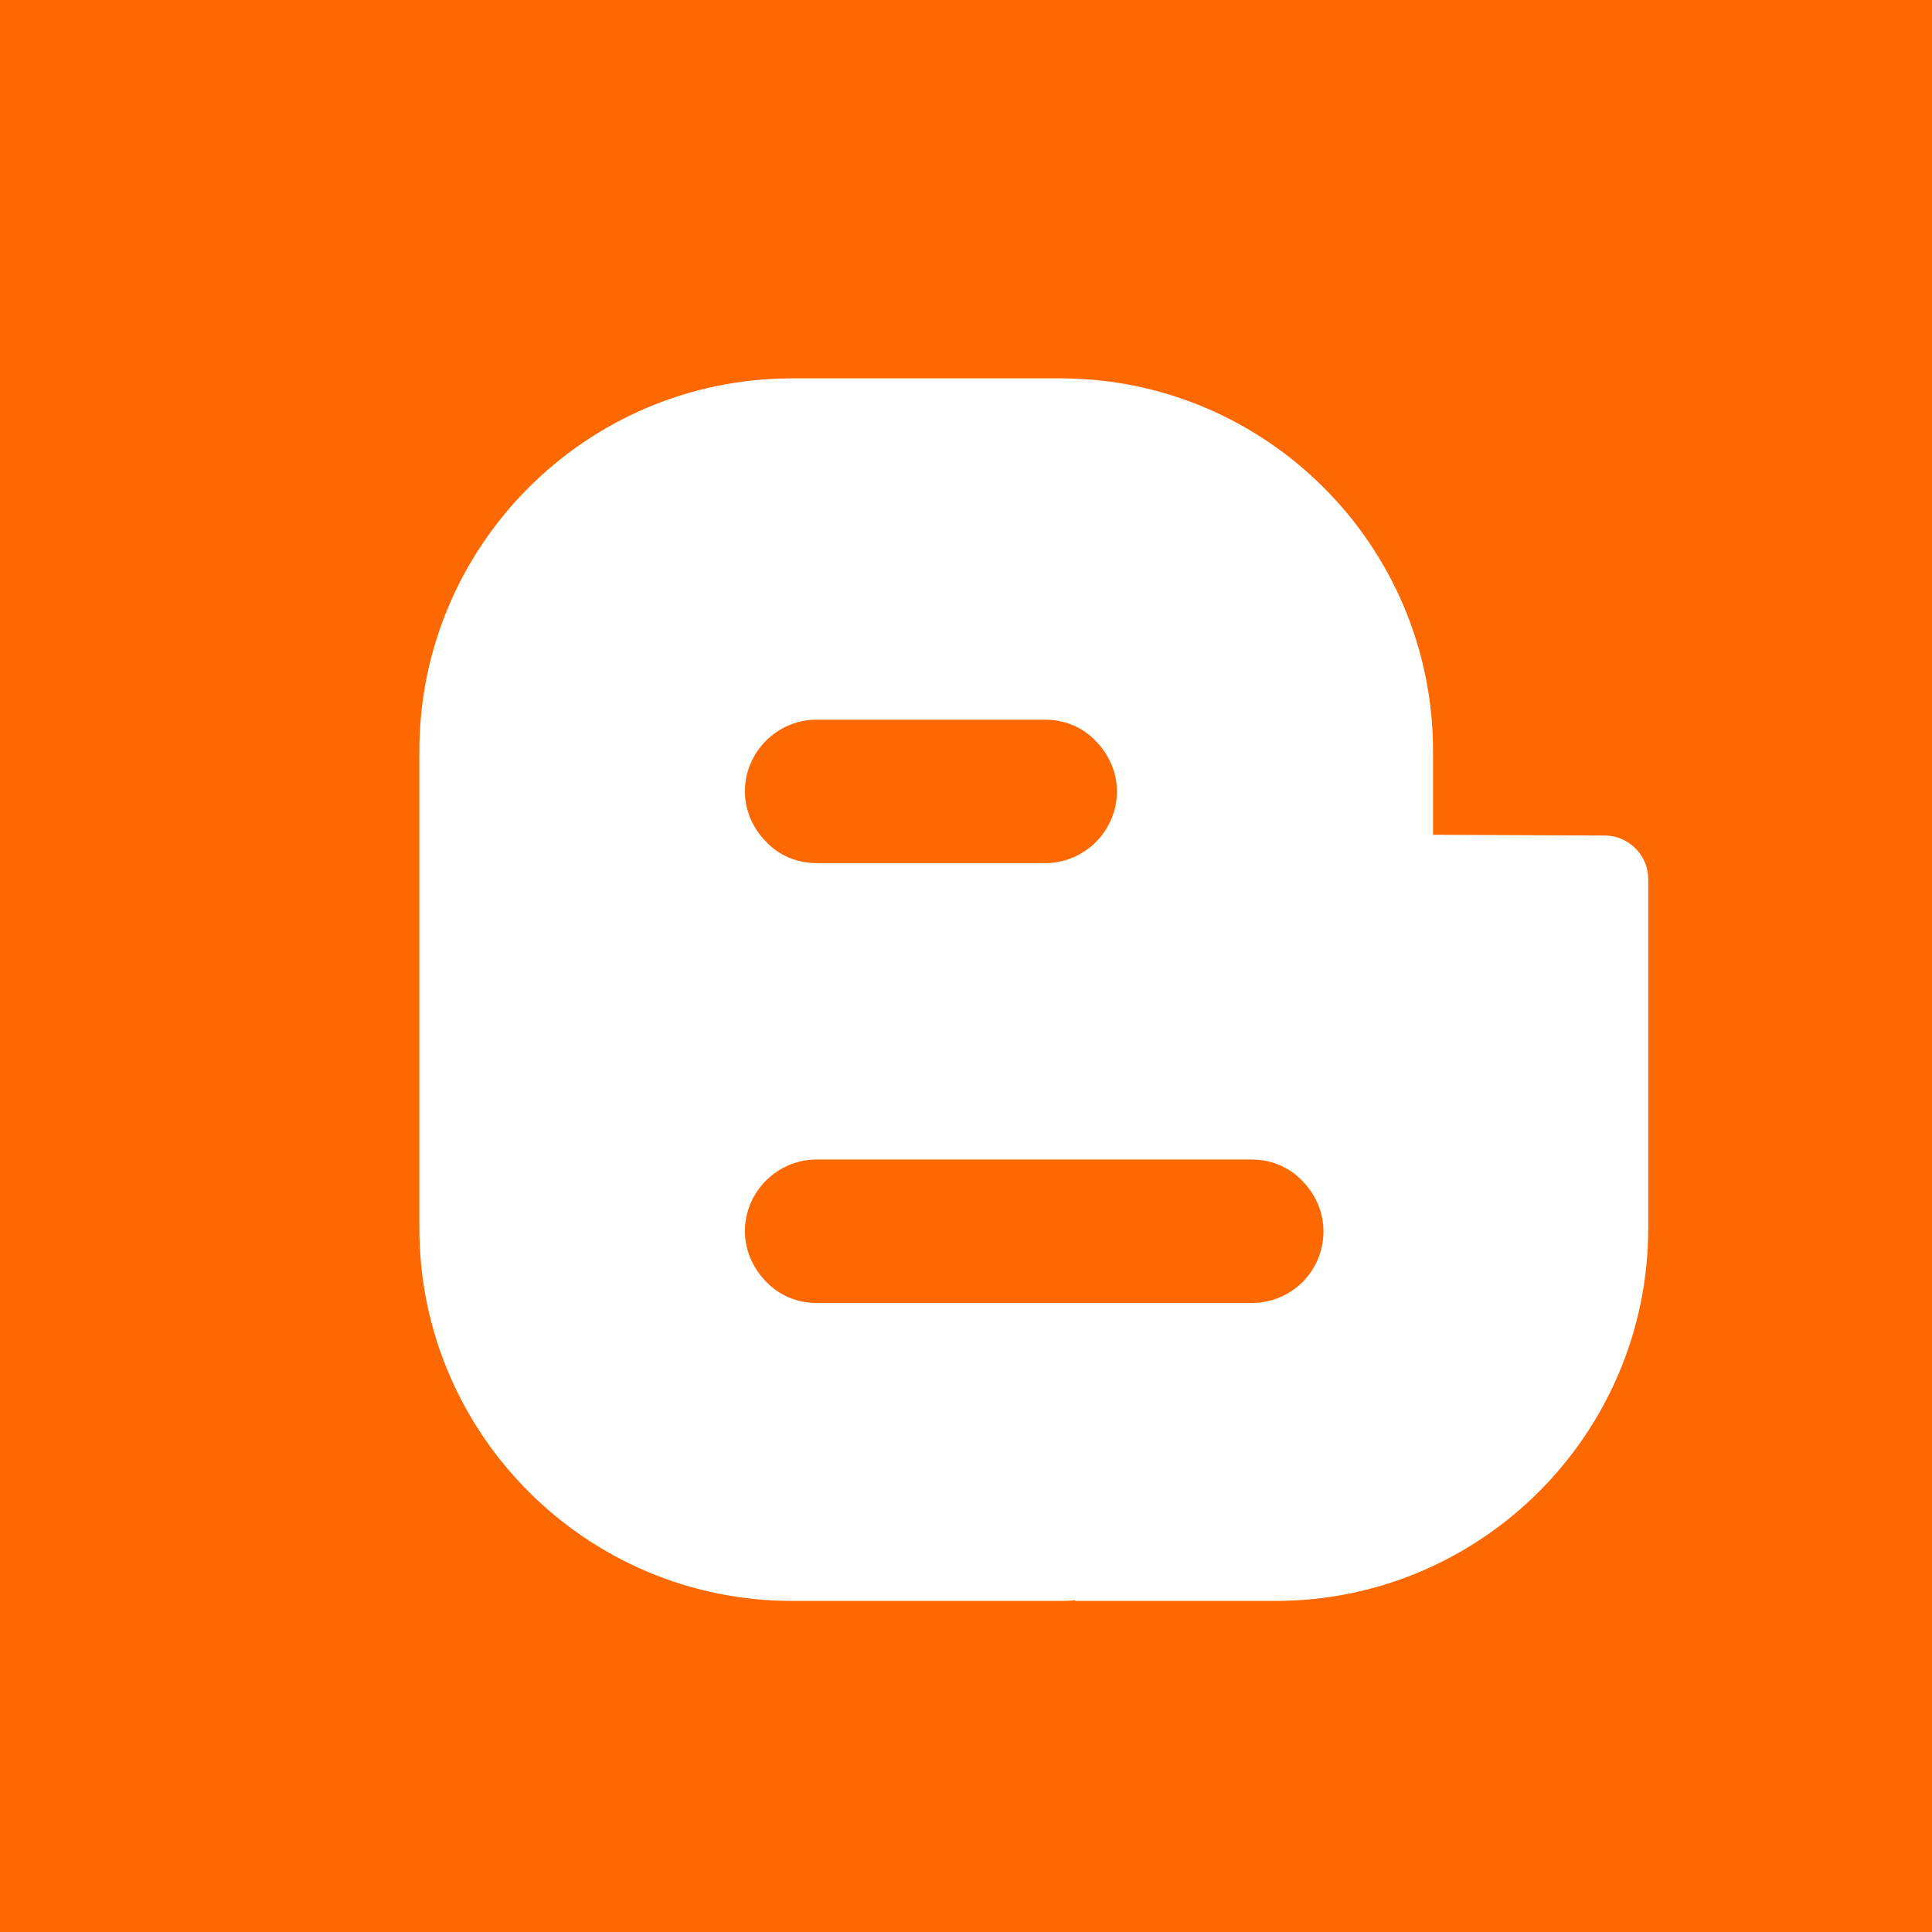
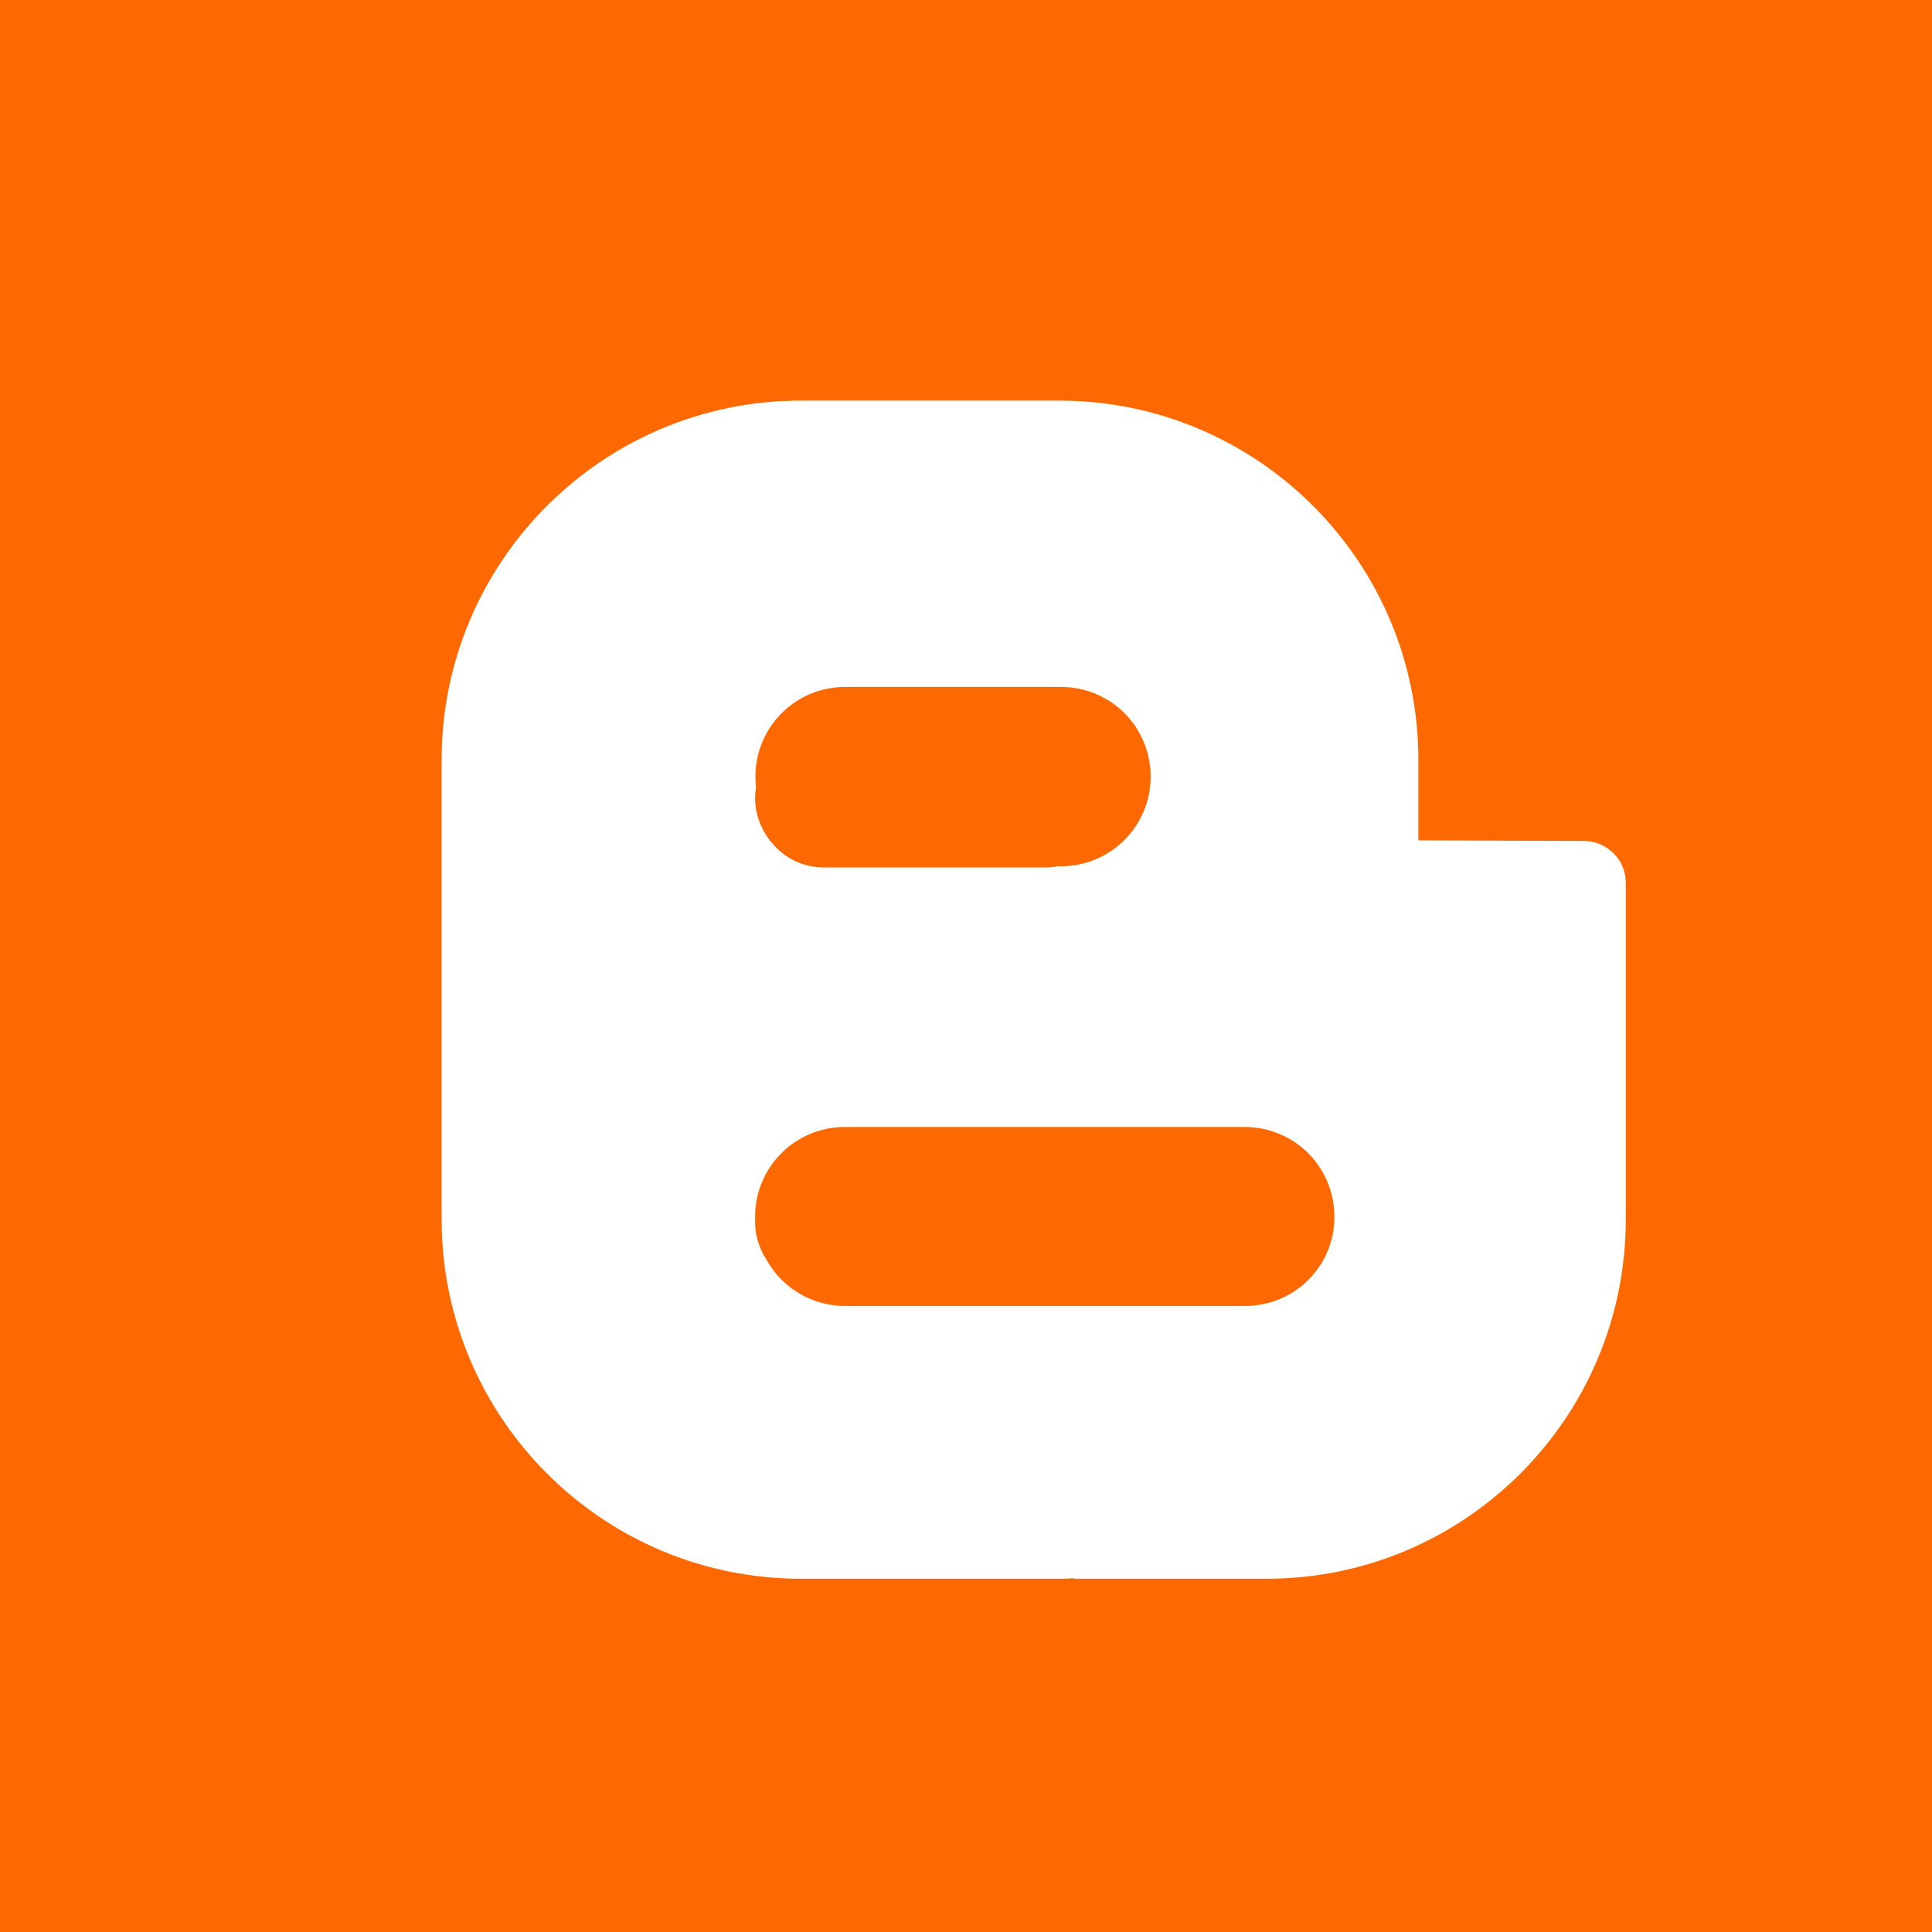
- <svg xmlns="http://www.w3.org/2000/svg" viewBox="0 0 245.1 245.1" enable-background="new 0 0 245.1 245.1">
-   <style type="text/css">.st0{fill:#FD6900;} .st1{fill:#FFFFFF;}</style>
-   <path class="st0" d="M0 0h245.1v245.1h-245.1z" />
-   <path class="st1" d="M181.8 105.9v-10.6c0-26.1-21.2-47.3-47.3-47.3h-34c-26.1 0-47.3 21.2-47.3 47.3v60.5c0 26.1 21.2 47.3 47.3 47.3h34c.6 0 1.2 0 1.9-.1v.1h25.4c26.1 0 47.3-21.2 47.3-47.3v-44.3c0-3-2.5-5.5-5.5-5.5l-21.8-.1zm-78.2-14.6h29c2.5 0 4.8 1 6.4 2.7 1.6 1.6 2.7 3.9 2.7 6.4 0 5-4.1 9.1-9.1 9.1h-29c-2.5 0-4.8-1-6.4-2.7-1.6-1.6-2.7-3.9-2.7-6.4 0-5 4.1-9.1 9.1-9.1zm55.2 74h-55.2c-2.5 0-4.8-1-6.4-2.7-1.6-1.6-2.7-3.9-2.7-6.4 0-5 4.1-9.1 9.1-9.1h55.2c2.5 0 4.8 1 6.4 2.7 1.6 1.6 2.7 3.9 2.7 6.4 0 5.1-4.1 9.1-9.1 9.1z" />
+ <svg xmlns="http://www.w3.org/2000/svg" version="1.1" id="Layer_1" x="0px" y="0px" viewBox="90 0 612 612" enable-background="new 90 0 612 612" xml:space="preserve">
+   <path fill="#FD6900" d="M90,0h612v612H90V0z" />
+   <path fill="#FFFFFF" d="M591.8,266.4l-52.5-0.2v-25.5c0-62.8-51-113.8-113.8-113.8h-81.8c-62.8,0-113.8,51-113.8,113.8v145.6  c0,62.8,51,113.8,113.8,113.8h81.8c1.4,0,2.9,0,4.6-0.2v0.2h61.1c62.8,0,113.8-51,113.8-113.8V279.7  C605.1,272.5,599.1,266.4,591.8,266.4z M329.3,246c0-15.7,12.7-28.4,28.4-28.4h68.4c7.8,0,15,3.2,20.1,8.3  c5.1,5.1,8.3,12.3,8.3,20.1c0,15.7-12.7,28.4-28.4,28.4h-1.1c-1.3,0.3-2.7,0.4-4.1,0.4h-69.8c-6,0-11.5-2.4-15.4-6.5  c-3.8-3.8-6.5-9.4-6.5-15.4c0-1.2,0.1-2.3,0.3-3.4C329.4,248.4,329.3,247.2,329.3,246z M484.4,413.7H357.7c-7.8,0-15-3.2-20.1-8.3  c-1.9-1.9-3.5-4-4.8-6.4l-0.1-0.1c-2.1-3.3-3.5-7.4-3.5-11.6c0-0.5,0-1,0-1.4c0,0,0,0,0,0c0-0.2,0-0.3,0-0.5  c0-15.7,12.7-28.4,28.4-28.4h126.7c7.8,0,15,3.2,20.1,8.3c5.1,5.1,8.3,12.3,8.3,20.1C512.8,401,500.1,413.7,484.4,413.7z" />
</svg>
